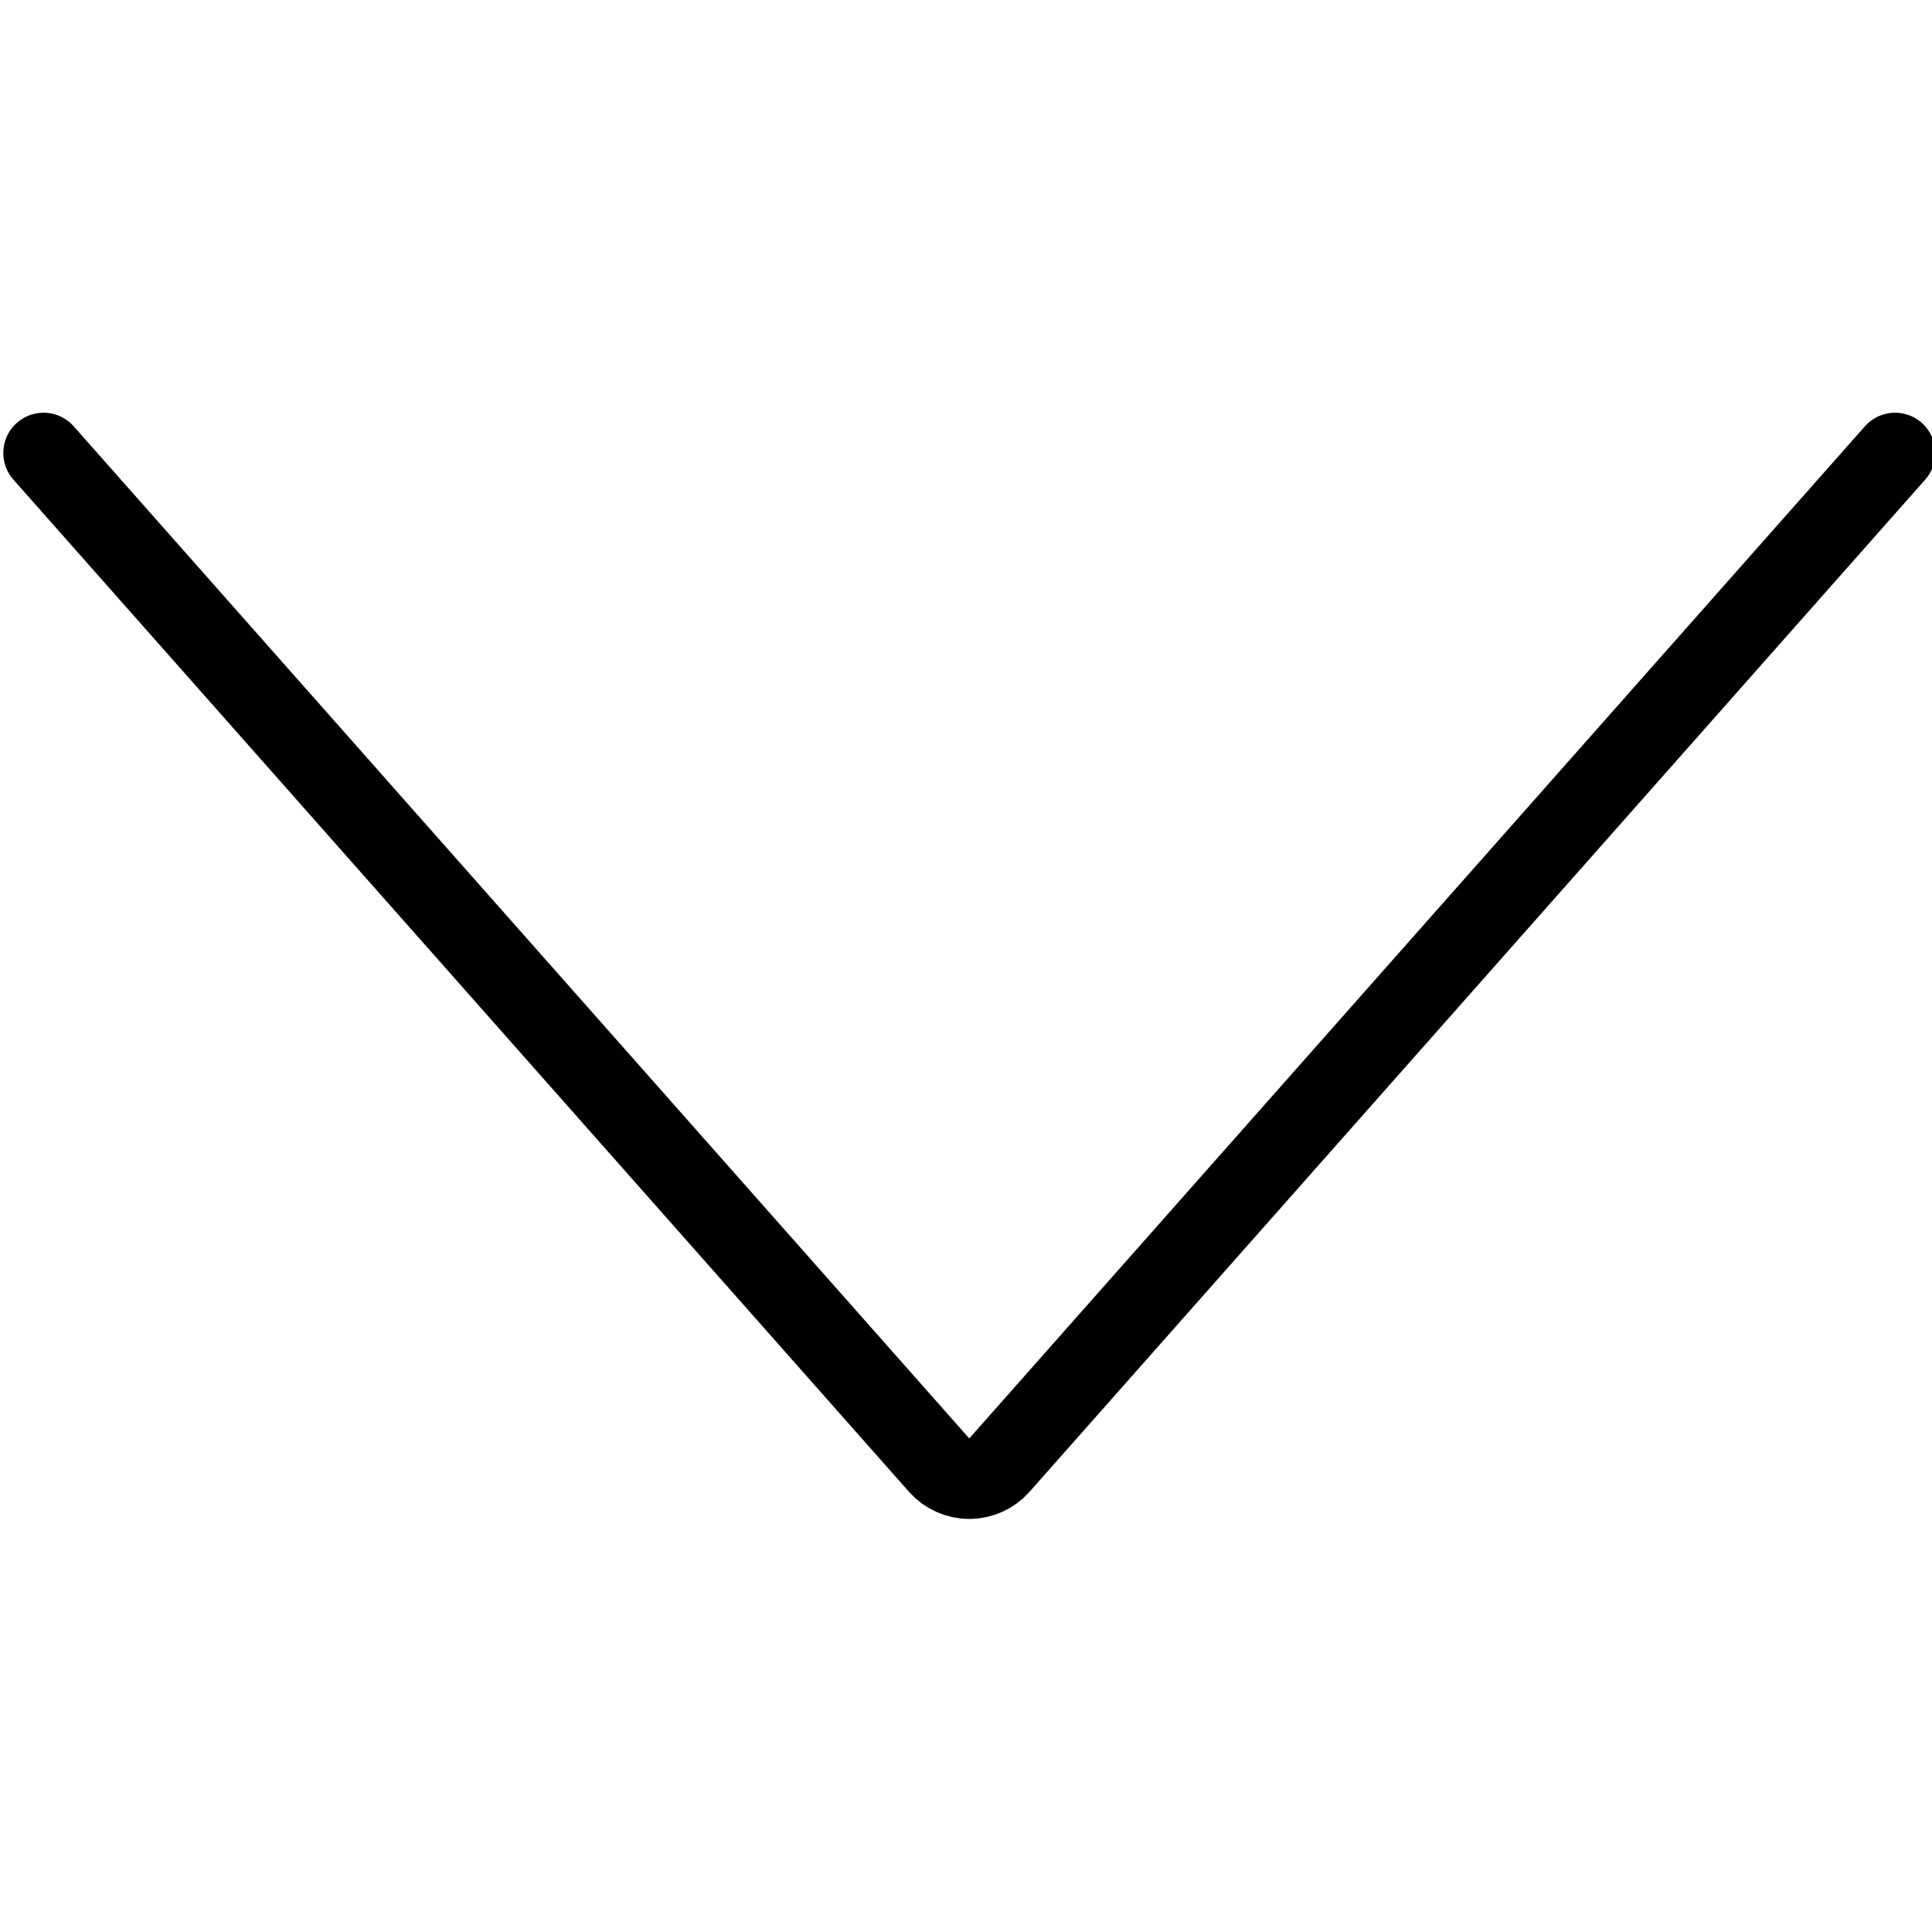
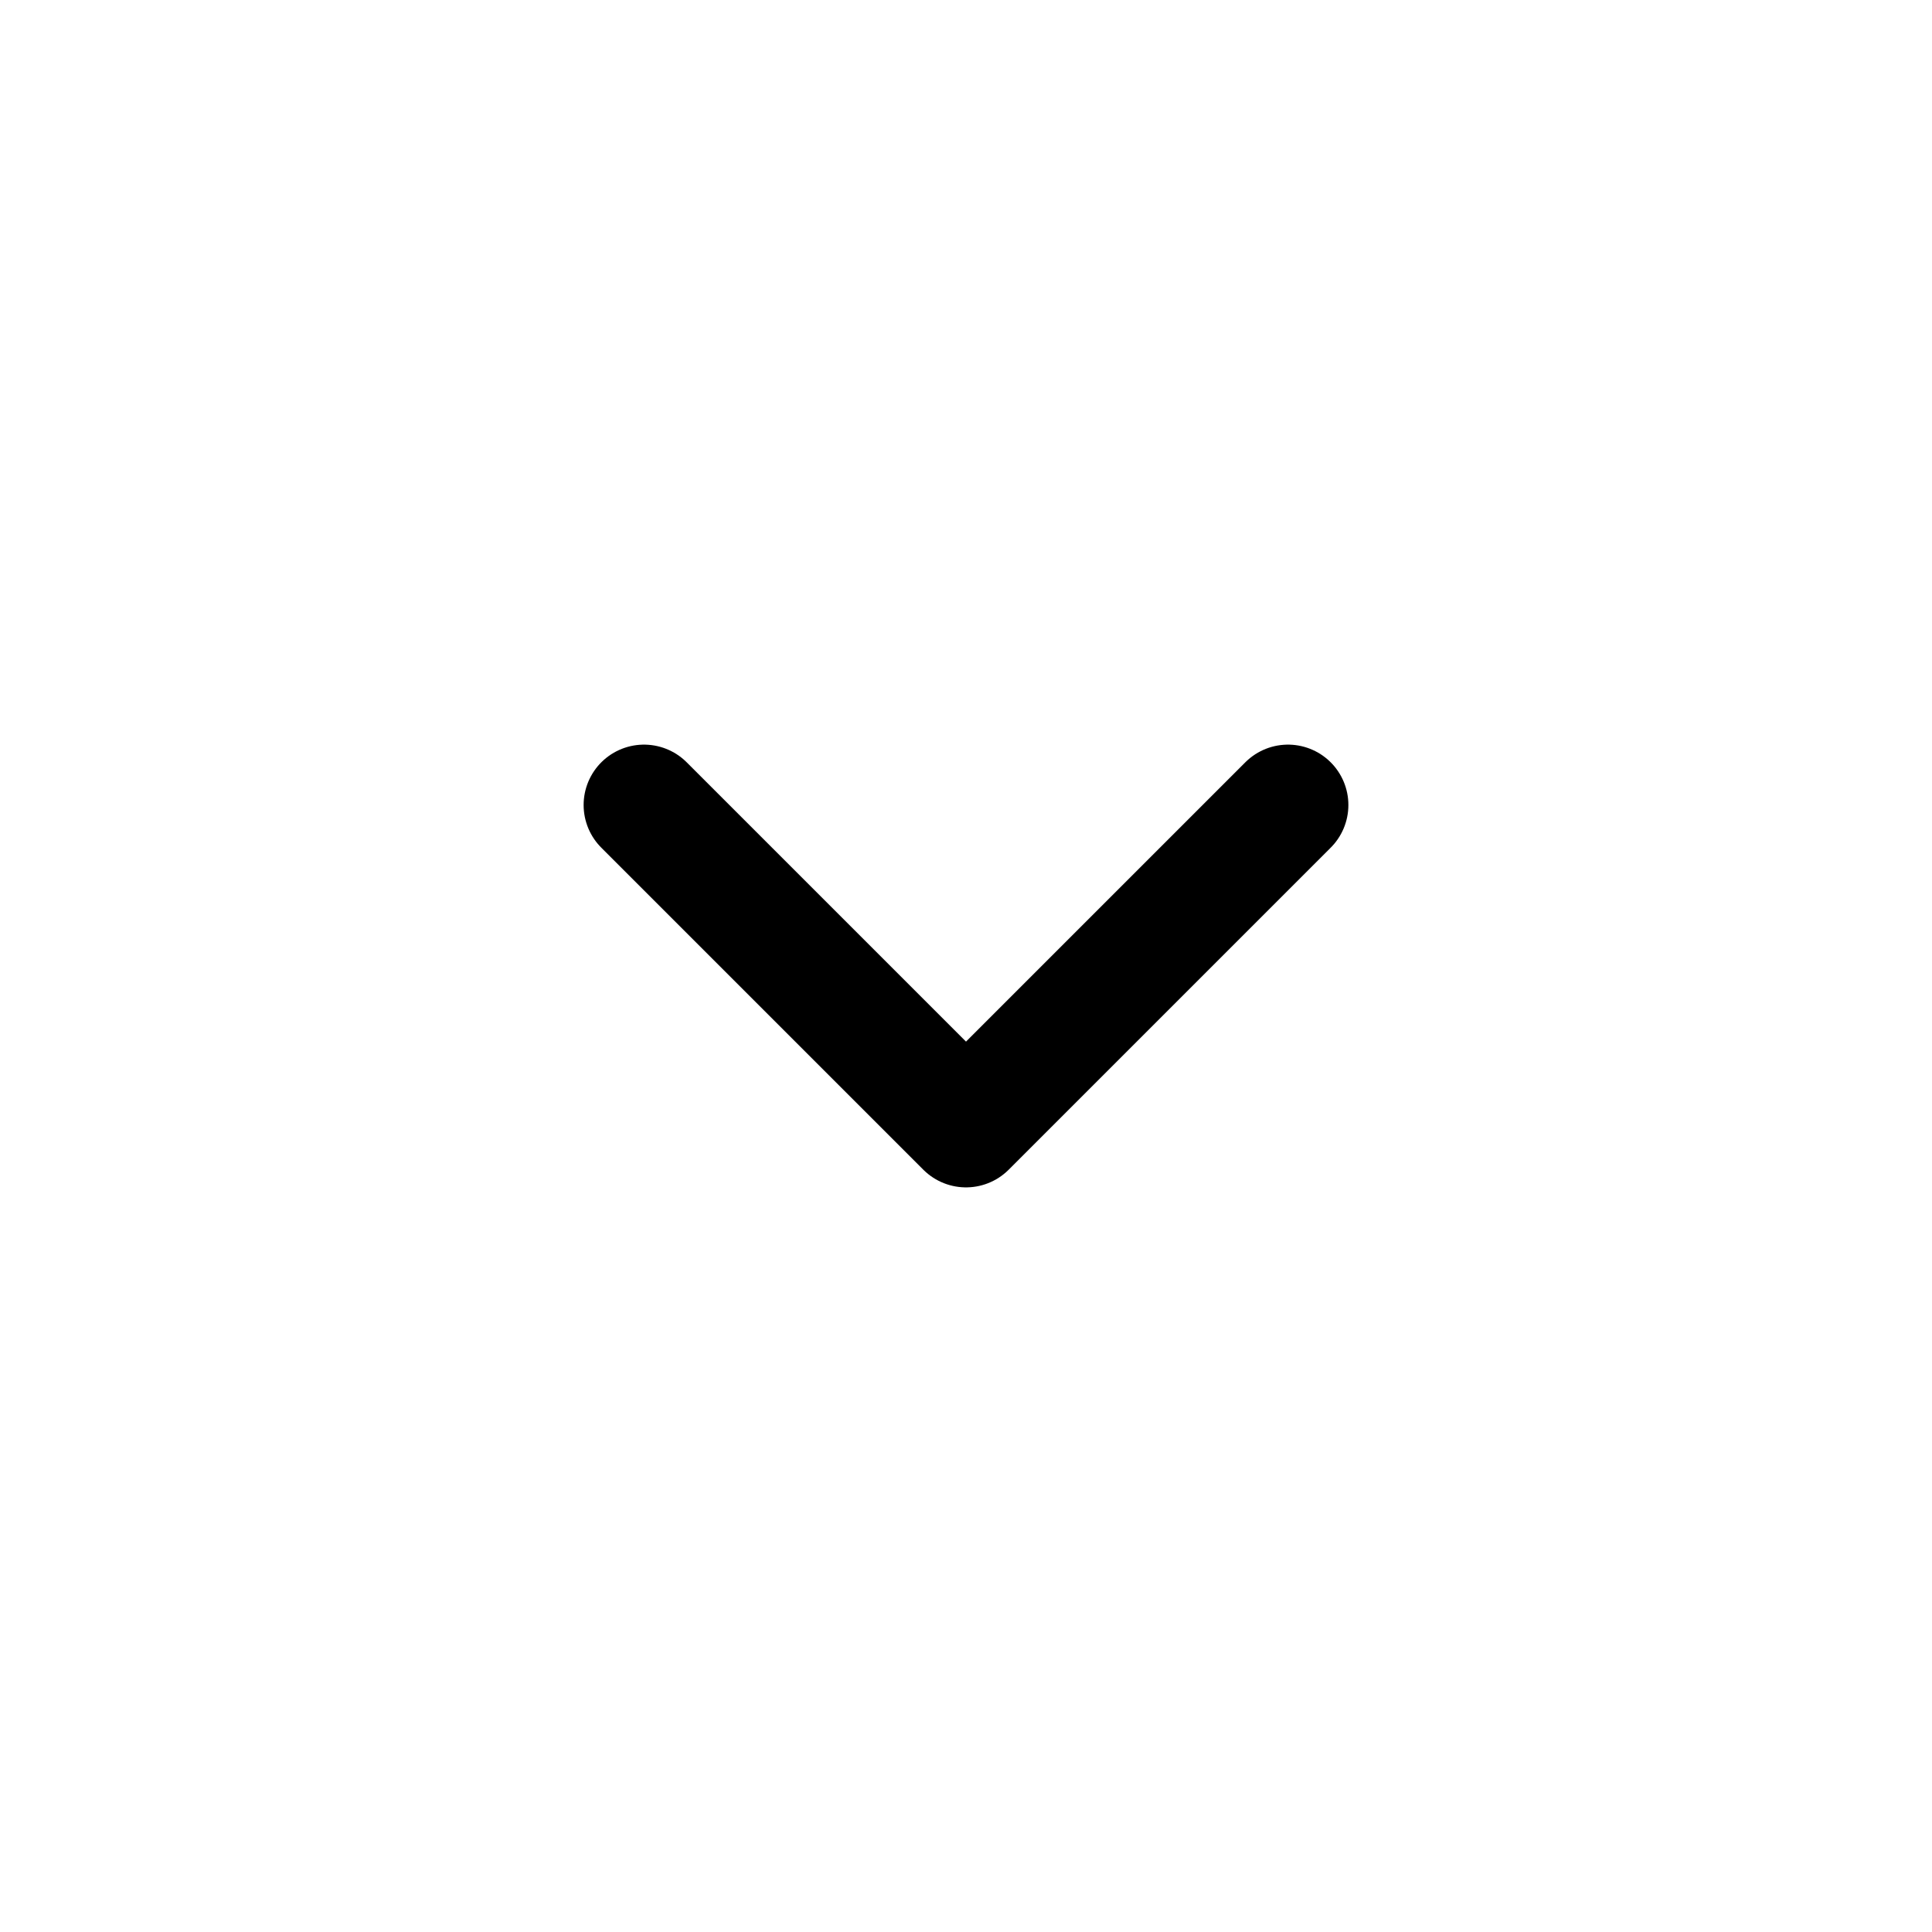
- <svg xmlns="http://www.w3.org/2000/svg" viewBox="0 0 24 24" id="Arrow-Down-1--Streamline-Ultimate.svg">
-   <path d="M0.541 5.627 11.666 18.2a0.5 0.5 0 0 0 0.749 0L23.541 5.627" fill="none" stroke="currentColor" stroke-linecap="round" stroke-linejoin="round" stroke-width="1" />
+ <svg xmlns="http://www.w3.org/2000/svg" viewBox="0 0 24 24" fill="none">
+   <path d="M8 10L12 14L16 10" stroke="currentColor" stroke-width="1.5" stroke-linecap="round" stroke-linejoin="round" />
</svg>
